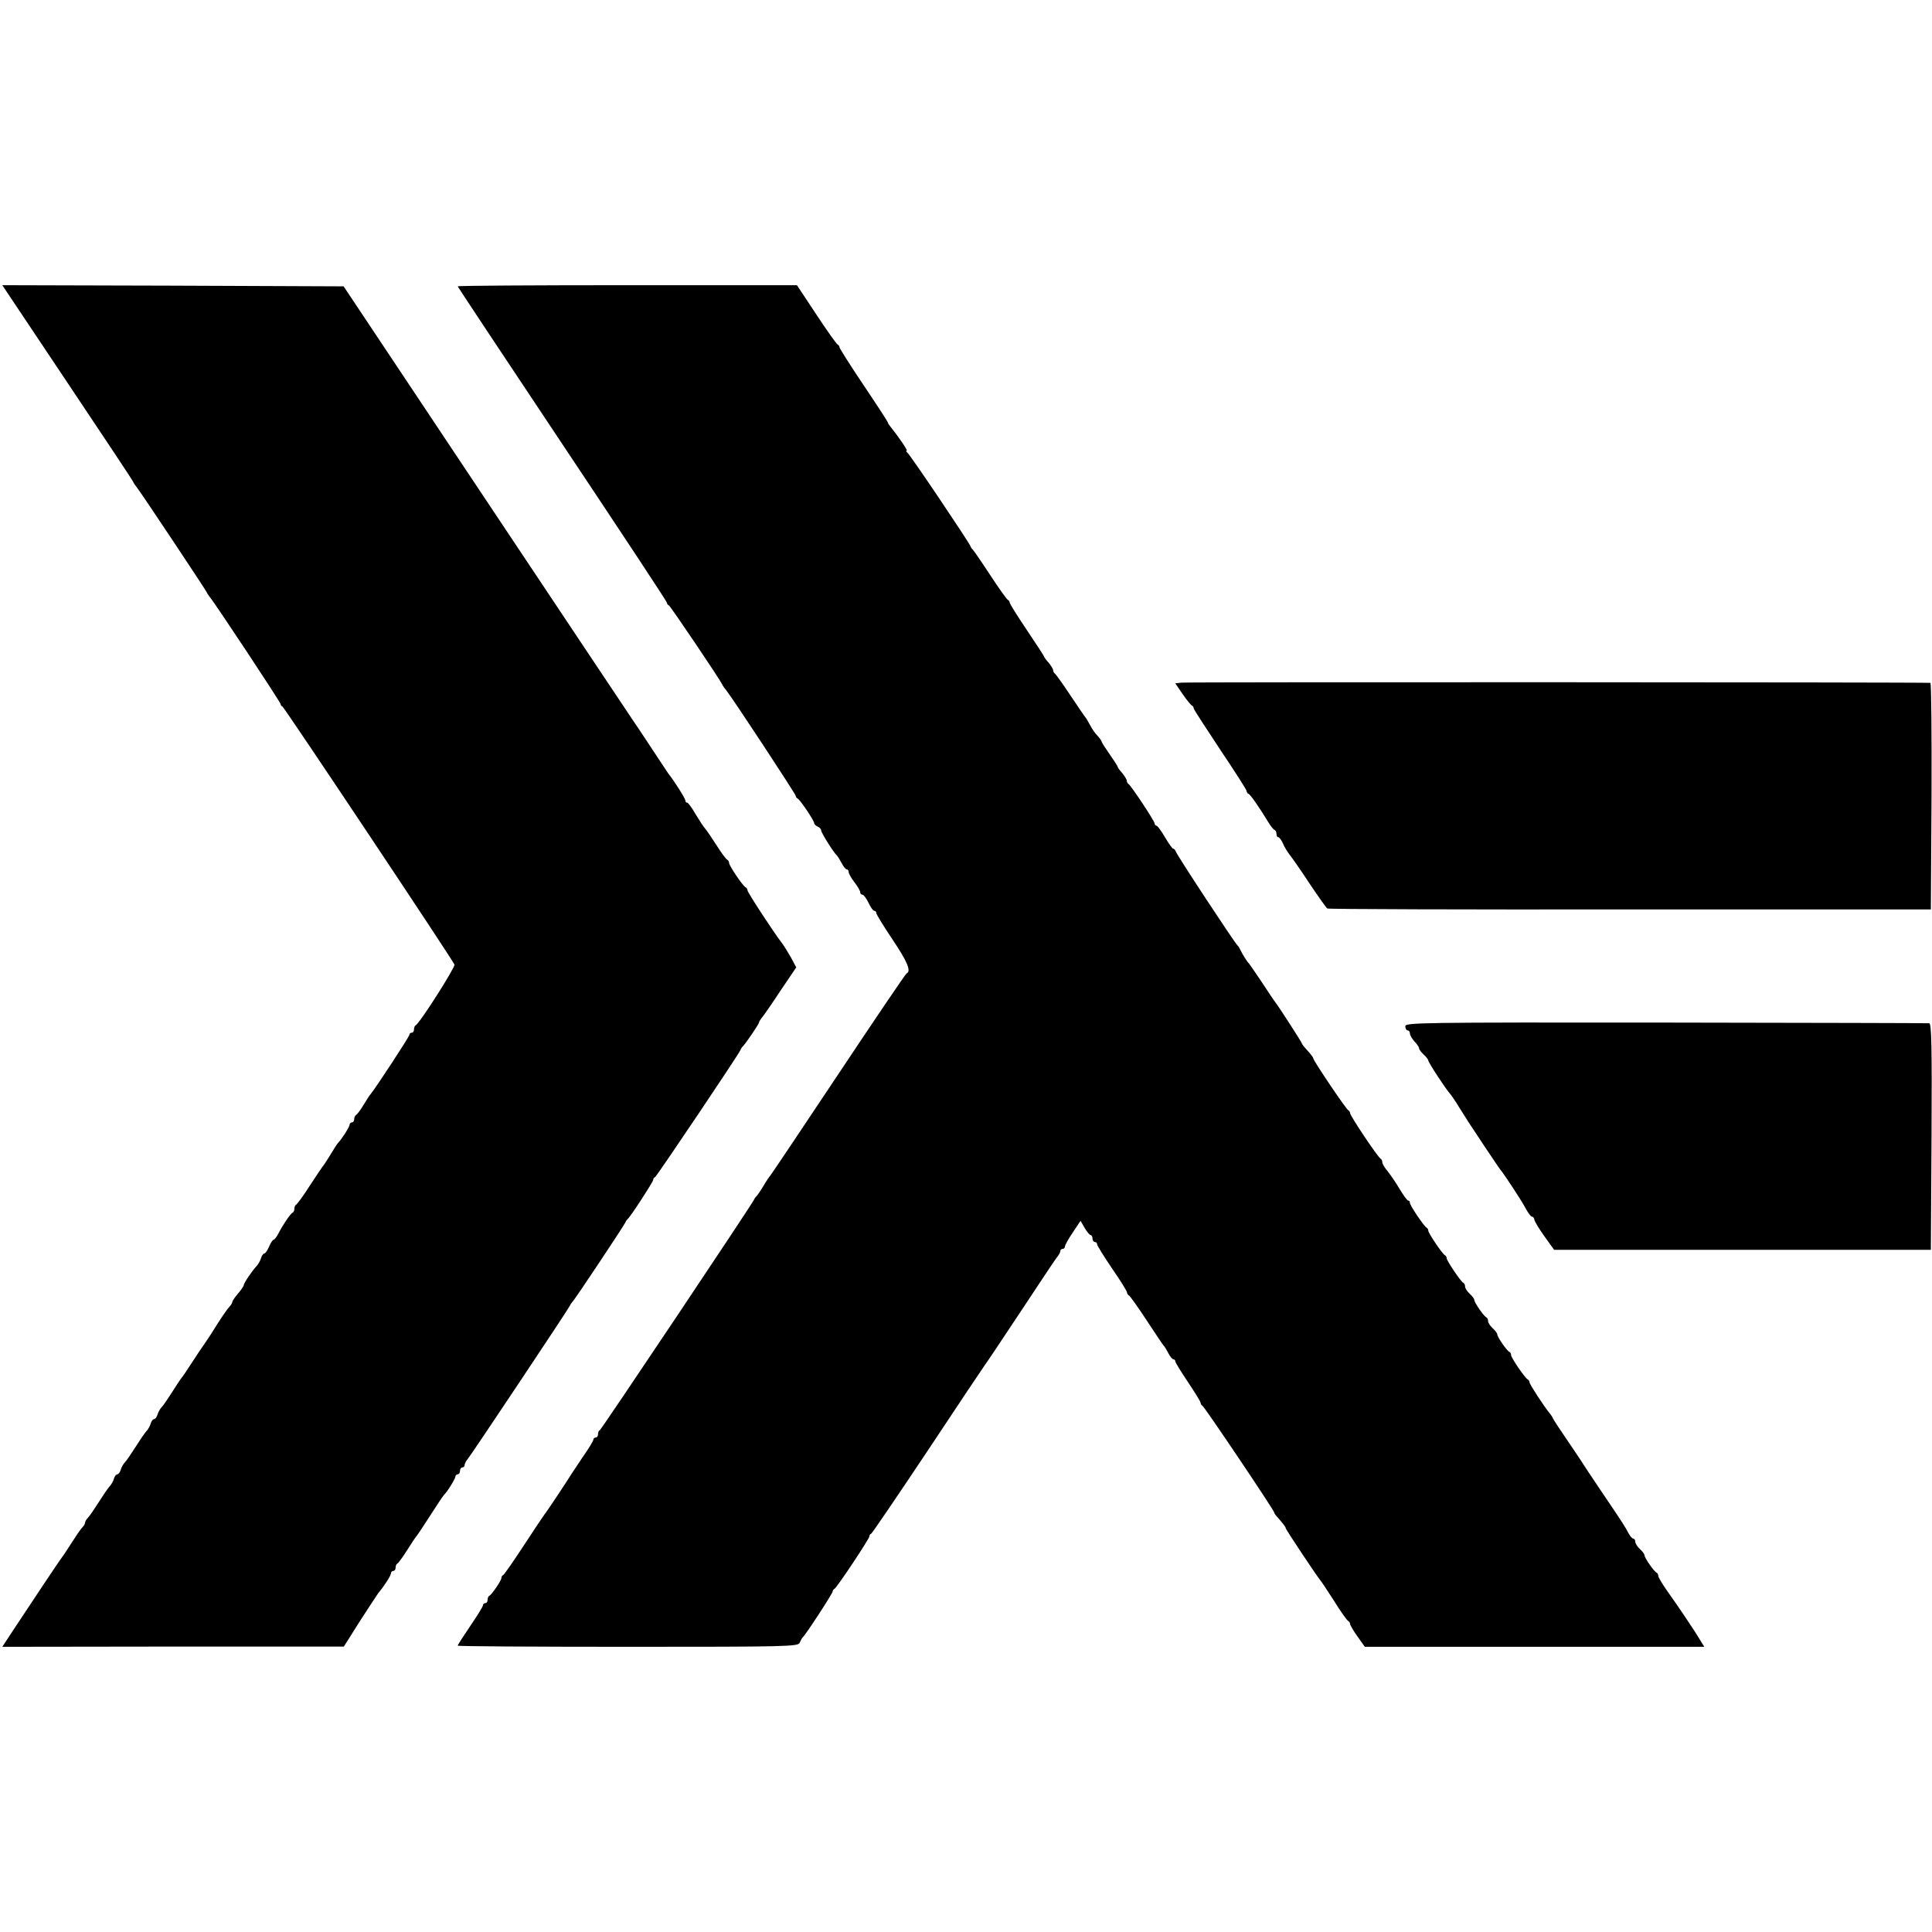
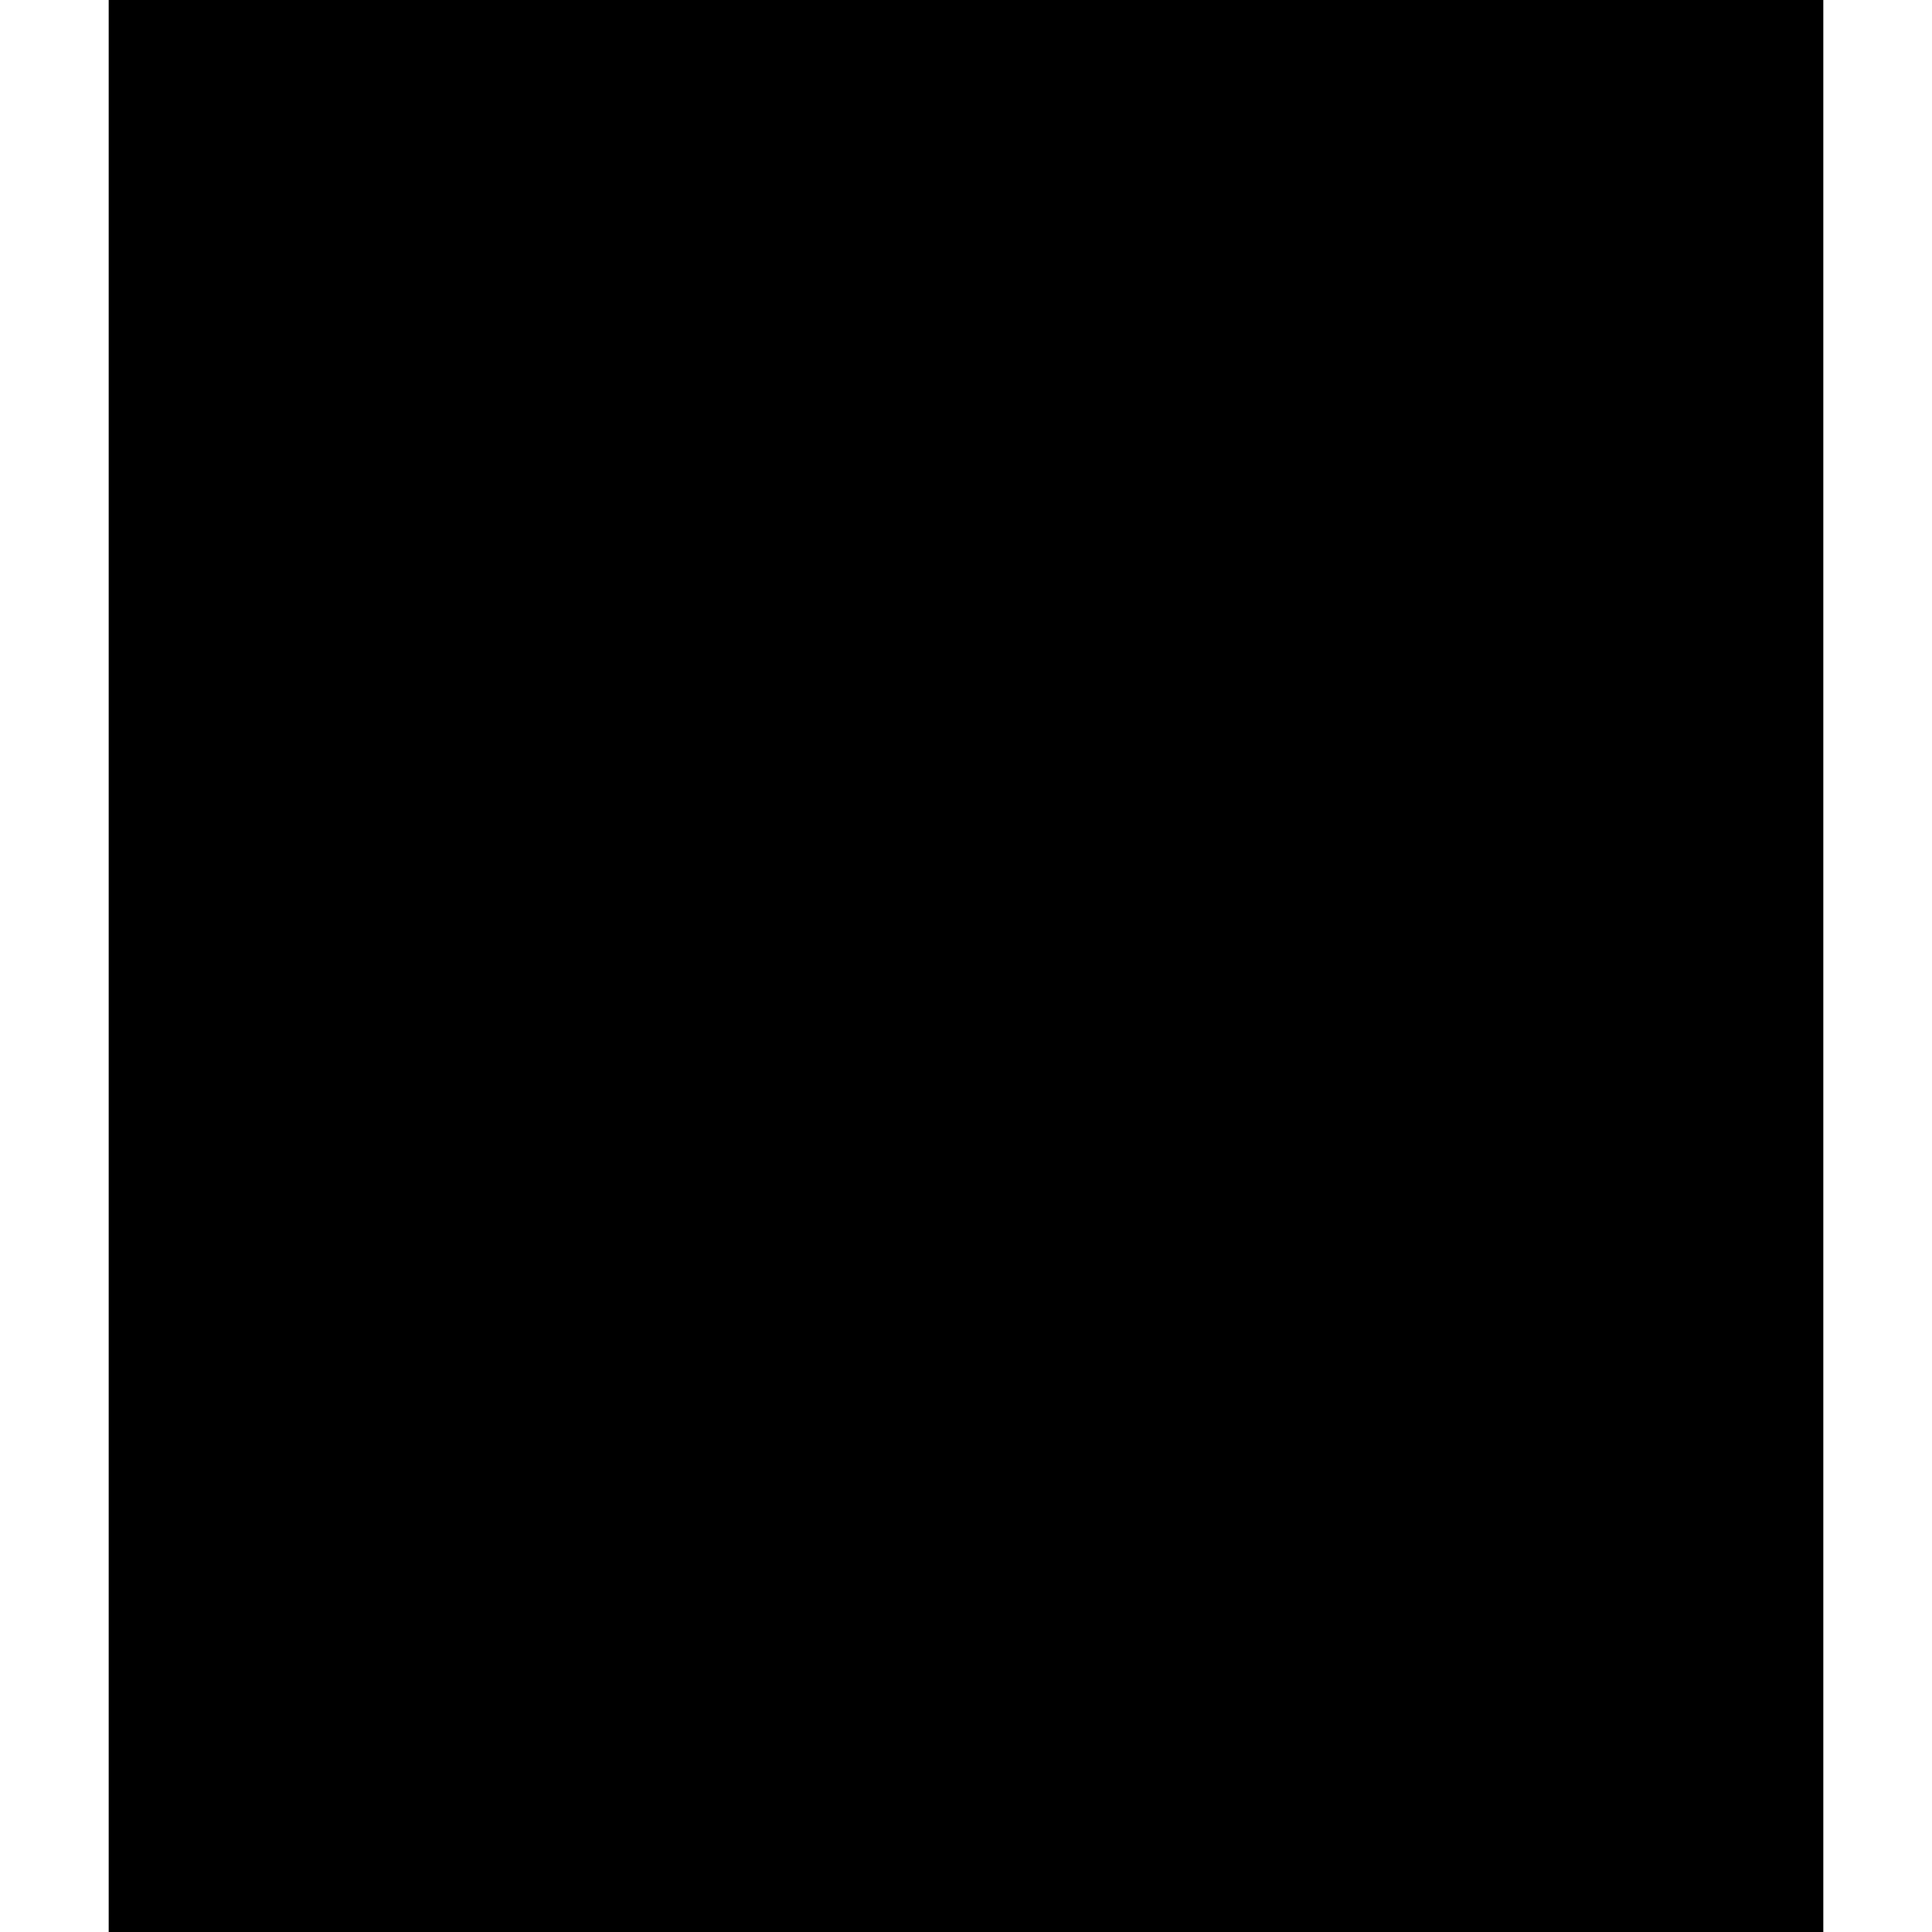
- <svg xmlns="http://www.w3.org/2000/svg" version="1.0" width="840pt" height="840pt" viewBox="0 0 840 840" preserveAspectRatio="xMidYMid meet">
-   <g transform="translate(0,840) scale(0.1,-0.1)" fill="#000000" stroke="none">
-     <path d="M292 6738 c156 -233 285 -427 287 -433 2 -5 8 -14 13 -20 13 -14 308 -458 308 -462 0 -2 5 -9 10 -16 21 -23 310 -461 310 -468 0 -4 3 -9 8 -11 8 -3 740 -1101 748 -1122 4 -11 -152 -257 -169 -264 -4 -2 -7 -10 -7 -18 0 -8 -4 -14 -10 -14 -5 0 -10 -4 -10 -9 0 -8 -143 -226 -167 -256 -5 -5 -20 -28 -33 -50 -13 -22 -28 -41 -32 -43 -4 -2 -8 -10 -8 -18 0 -8 -4 -14 -10 -14 -5 0 -10 -5 -10 -10 0 -10 -37 -67 -51 -80 -3 -3 -16 -23 -29 -45 -13 -22 -28 -44 -32 -50 -5 -5 -32 -46 -61 -90 -28 -44 -55 -81 -60 -83 -4 -2 -7 -10 -7 -17 0 -7 -3 -15 -7 -17 -10 -4 -43 -53 -62 -90 -8 -16 -18 -28 -21 -28 -4 0 -13 -13 -20 -30 -7 -16 -16 -30 -21 -30 -4 0 -11 -9 -14 -20 -3 -11 -12 -26 -18 -33 -21 -22 -57 -76 -57 -84 0 -4 -11 -21 -25 -37 -14 -16 -25 -33 -25 -37 0 -4 -6 -14 -13 -21 -7 -7 -30 -40 -51 -73 -20 -33 -45 -71 -55 -85 -10 -14 -36 -52 -57 -85 -21 -33 -41 -62 -44 -65 -3 -3 -21 -30 -40 -60 -19 -30 -40 -61 -47 -68 -6 -6 -15 -21 -18 -32 -3 -11 -10 -20 -15 -20 -5 0 -12 -9 -15 -20 -3 -11 -12 -26 -18 -32 -7 -7 -28 -38 -47 -68 -19 -30 -40 -61 -47 -68 -6 -6 -15 -21 -18 -32 -3 -11 -10 -20 -15 -20 -5 0 -12 -9 -15 -20 -3 -11 -12 -26 -18 -32 -7 -7 -28 -38 -47 -68 -19 -30 -40 -61 -47 -68 -7 -7 -13 -17 -13 -22 0 -5 -6 -15 -13 -22 -7 -7 -28 -38 -47 -68 -19 -30 -37 -57 -40 -60 -5 -5 -137 -203 -222 -332 l-38 -58 743 1 742 0 70 111 c39 60 75 115 80 122 25 29 55 76 55 86 0 5 5 10 10 10 6 0 10 6 10 14 0 8 3 16 8 18 4 2 23 28 42 58 19 30 37 57 40 60 3 3 30 43 60 90 30 47 57 87 60 90 15 14 50 71 50 80 0 5 5 10 10 10 6 0 10 7 10 15 0 8 5 15 10 15 6 0 10 4 10 10 0 5 6 18 14 27 19 24 440 655 445 668 2 6 7 12 10 15 8 6 224 331 230 345 2 6 7 12 10 15 12 9 111 162 111 170 0 5 3 10 8 12 7 3 364 534 371 552 2 6 7 13 10 16 10 8 71 98 71 104 0 3 6 14 14 23 8 10 45 63 81 118 l67 99 -23 43 c-13 23 -31 52 -41 65 -34 44 -148 218 -148 227 0 5 -4 11 -8 13 -11 4 -72 94 -72 106 0 6 -4 12 -8 14 -5 2 -26 30 -46 62 -21 33 -43 65 -49 72 -7 7 -25 35 -42 63 -16 28 -33 51 -37 51 -5 0 -8 4 -8 9 0 9 -50 88 -73 116 -4 6 -37 55 -73 110 -36 55 -72 109 -80 120 -8 11 -294 441 -637 955 l-623 935 -742 3 -742 2 282 -422z" />
-     <path d="M1990 7155 c0 -2 205 -311 455 -686 250 -375 455 -685 455 -690 0 -4 3 -9 8 -11 7 -3 222 -322 231 -342 2 -5 9 -16 17 -25 26 -32 304 -454 304 -462 0 -4 4 -9 8 -11 10 -4 72 -96 72 -107 0 -5 7 -11 15 -15 8 -3 15 -10 15 -16 0 -10 55 -98 69 -110 3 -3 12 -17 20 -32 8 -16 18 -28 23 -28 4 0 8 -5 8 -12 0 -6 11 -26 25 -44 14 -18 25 -37 25 -43 0 -6 4 -11 10 -11 5 0 17 -16 26 -35 9 -19 20 -35 25 -35 5 0 9 -4 9 -10 0 -5 31 -56 70 -114 64 -95 83 -139 62 -148 -4 -1 -138 -199 -297 -438 -159 -239 -292 -437 -295 -440 -3 -3 -17 -23 -30 -45 -13 -22 -27 -42 -30 -45 -4 -3 -9 -10 -11 -15 -8 -19 -664 -1000 -671 -1003 -5 -2 -8 -10 -8 -18 0 -8 -4 -14 -10 -14 -5 0 -10 -4 -10 -9 0 -5 -19 -37 -43 -71 -23 -34 -46 -69 -52 -78 -13 -22 -107 -164 -118 -177 -4 -5 -45 -66 -90 -135 -45 -69 -85 -126 -89 -128 -5 -2 -8 -8 -8 -13 0 -11 -42 -72 -52 -77 -5 -2 -8 -10 -8 -18 0 -8 -4 -14 -10 -14 -5 0 -10 -4 -10 -9 0 -6 -25 -46 -55 -90 -30 -44 -55 -83 -55 -86 0 -3 333 -5 740 -5 696 0 741 1 747 18 4 9 9 19 12 22 13 10 131 192 131 200 0 4 4 10 8 12 10 4 152 218 152 228 0 5 3 10 8 12 4 2 115 165 247 363 131 198 243 365 247 370 5 6 74 109 154 230 80 121 151 228 159 238 8 9 15 22 15 27 0 6 5 10 10 10 6 0 10 5 10 10 0 6 15 33 34 61 l34 51 18 -31 c10 -17 22 -31 26 -31 4 0 8 -7 8 -15 0 -8 5 -15 10 -15 6 0 10 -4 10 -10 0 -5 29 -52 65 -105 36 -52 65 -99 65 -104 0 -5 4 -11 8 -13 4 -1 39 -50 77 -108 38 -58 71 -107 74 -110 4 -3 12 -17 20 -32 8 -16 18 -28 23 -28 4 0 8 -4 8 -9 0 -5 25 -45 55 -90 30 -45 55 -85 55 -90 0 -5 4 -11 8 -13 8 -3 312 -455 312 -464 0 -3 6 -12 13 -19 26 -30 37 -44 37 -49 0 -6 141 -217 150 -226 3 -3 30 -43 60 -90 29 -47 57 -86 62 -88 4 -2 8 -8 8 -13 0 -4 14 -29 32 -54 l32 -45 738 0 738 0 -18 29 c-24 41 -95 146 -142 212 -22 31 -40 61 -40 67 0 6 -3 12 -7 14 -11 4 -53 65 -53 76 0 5 -9 17 -20 27 -11 10 -20 24 -20 32 0 7 -4 13 -8 13 -5 0 -14 10 -21 23 -14 27 -25 45 -116 179 -38 56 -74 111 -80 120 -5 9 -37 56 -70 105 -33 48 -62 92 -64 98 -2 5 -8 14 -13 20 -23 27 -88 127 -88 135 0 4 -3 10 -7 12 -12 5 -73 95 -73 106 0 6 -3 12 -7 14 -11 4 -53 65 -53 76 0 5 -9 17 -20 27 -11 10 -20 24 -20 31 0 7 -3 14 -7 16 -11 4 -53 65 -53 76 0 5 -9 17 -20 27 -11 10 -20 24 -20 31 0 7 -3 14 -7 16 -11 4 -73 97 -73 107 0 5 -3 11 -7 13 -11 4 -73 97 -73 107 0 5 -3 11 -7 13 -11 5 -73 97 -73 108 0 6 -3 10 -7 10 -5 0 -21 23 -38 51 -16 27 -40 62 -52 77 -13 15 -23 32 -23 39 0 6 -3 13 -7 15 -11 4 -133 187 -133 198 0 4 -3 10 -7 12 -10 4 -153 217 -153 226 0 4 -11 19 -25 34 -14 15 -25 29 -25 32 0 4 -99 158 -117 181 -5 6 -30 44 -57 85 -28 41 -52 77 -55 80 -8 7 -29 41 -38 60 -4 8 -9 17 -13 20 -11 9 -265 395 -268 408 -2 6 -7 12 -11 12 -4 0 -20 23 -36 50 -16 28 -33 50 -37 50 -4 0 -8 4 -8 10 0 10 -100 161 -113 171 -5 3 -8 10 -8 15 0 5 -9 19 -19 32 -11 12 -20 24 -20 27 0 3 -16 28 -35 55 -19 27 -35 52 -35 55 0 3 -8 15 -18 26 -11 10 -25 32 -33 47 -8 15 -16 29 -19 32 -3 3 -32 46 -65 95 -33 50 -64 93 -68 96 -5 3 -8 10 -8 15 0 5 -9 19 -19 32 -11 12 -20 24 -20 26 0 3 -34 55 -75 116 -41 61 -75 115 -75 120 0 4 -4 10 -8 12 -5 2 -39 50 -77 108 -38 58 -72 107 -75 110 -4 3 -9 10 -11 16 -7 18 -263 399 -274 406 -5 4 -7 8 -3 8 7 0 -36 62 -72 107 -6 7 -10 14 -10 17 0 2 -47 75 -105 161 -58 86 -105 161 -105 165 0 5 -4 10 -8 12 -5 2 -46 60 -93 131 l-84 127 -737 0 c-406 0 -738 -2 -738 -5z" />
-     <path d="M5137 5432 l-27 -3 32 -47 c18 -26 36 -48 41 -50 4 -2 7 -7 7 -12 0 -4 52 -84 115 -179 63 -94 115 -175 115 -180 0 -5 4 -11 9 -13 8 -3 46 -58 85 -122 10 -17 22 -32 27 -34 5 -2 9 -10 9 -18 0 -8 3 -14 8 -14 4 0 13 -12 20 -27 6 -16 21 -39 32 -53 11 -14 50 -70 86 -125 37 -55 70 -102 75 -105 4 -3 596 -5 1316 -4 l1308 0 3 492 c1 271 -1 492 -5 493 -22 3 -3232 4 -3256 1z" />
-     <path d="M6110 3938 c0 -10 5 -18 10 -18 6 0 10 -6 10 -13 0 -7 9 -23 20 -35 11 -12 20 -25 20 -30 0 -5 9 -17 20 -27 11 -10 20 -22 20 -26 0 -8 75 -123 95 -145 6 -7 24 -33 40 -60 37 -59 37 -59 110 -169 33 -49 63 -94 68 -100 19 -23 97 -142 112 -172 10 -18 21 -33 26 -33 5 0 9 -6 10 -12 0 -7 20 -40 43 -72 l43 -60 819 0 819 0 3 492 c2 390 0 492 -10 493 -7 1 -523 2 -1145 3 -1073 1 -1133 0 -1133 -16z" />
+ <svg xmlns="http://www.w3.org/2000/svg" version="1.0" width="320pt" height="320pt" viewBox="0 0 320 320" preserveAspectRatio="xMidYMid meet">
+   <g transform="translate(0,320) scale(0.1,-0.1)" fill="#000000" stroke="none">
+     <path d="M180 1600 l0 -1600 1420 0 1420 0 0 1600 0 1600 -1420 0 -1420 0 0 -1600z" />
  </g>
</svg>
